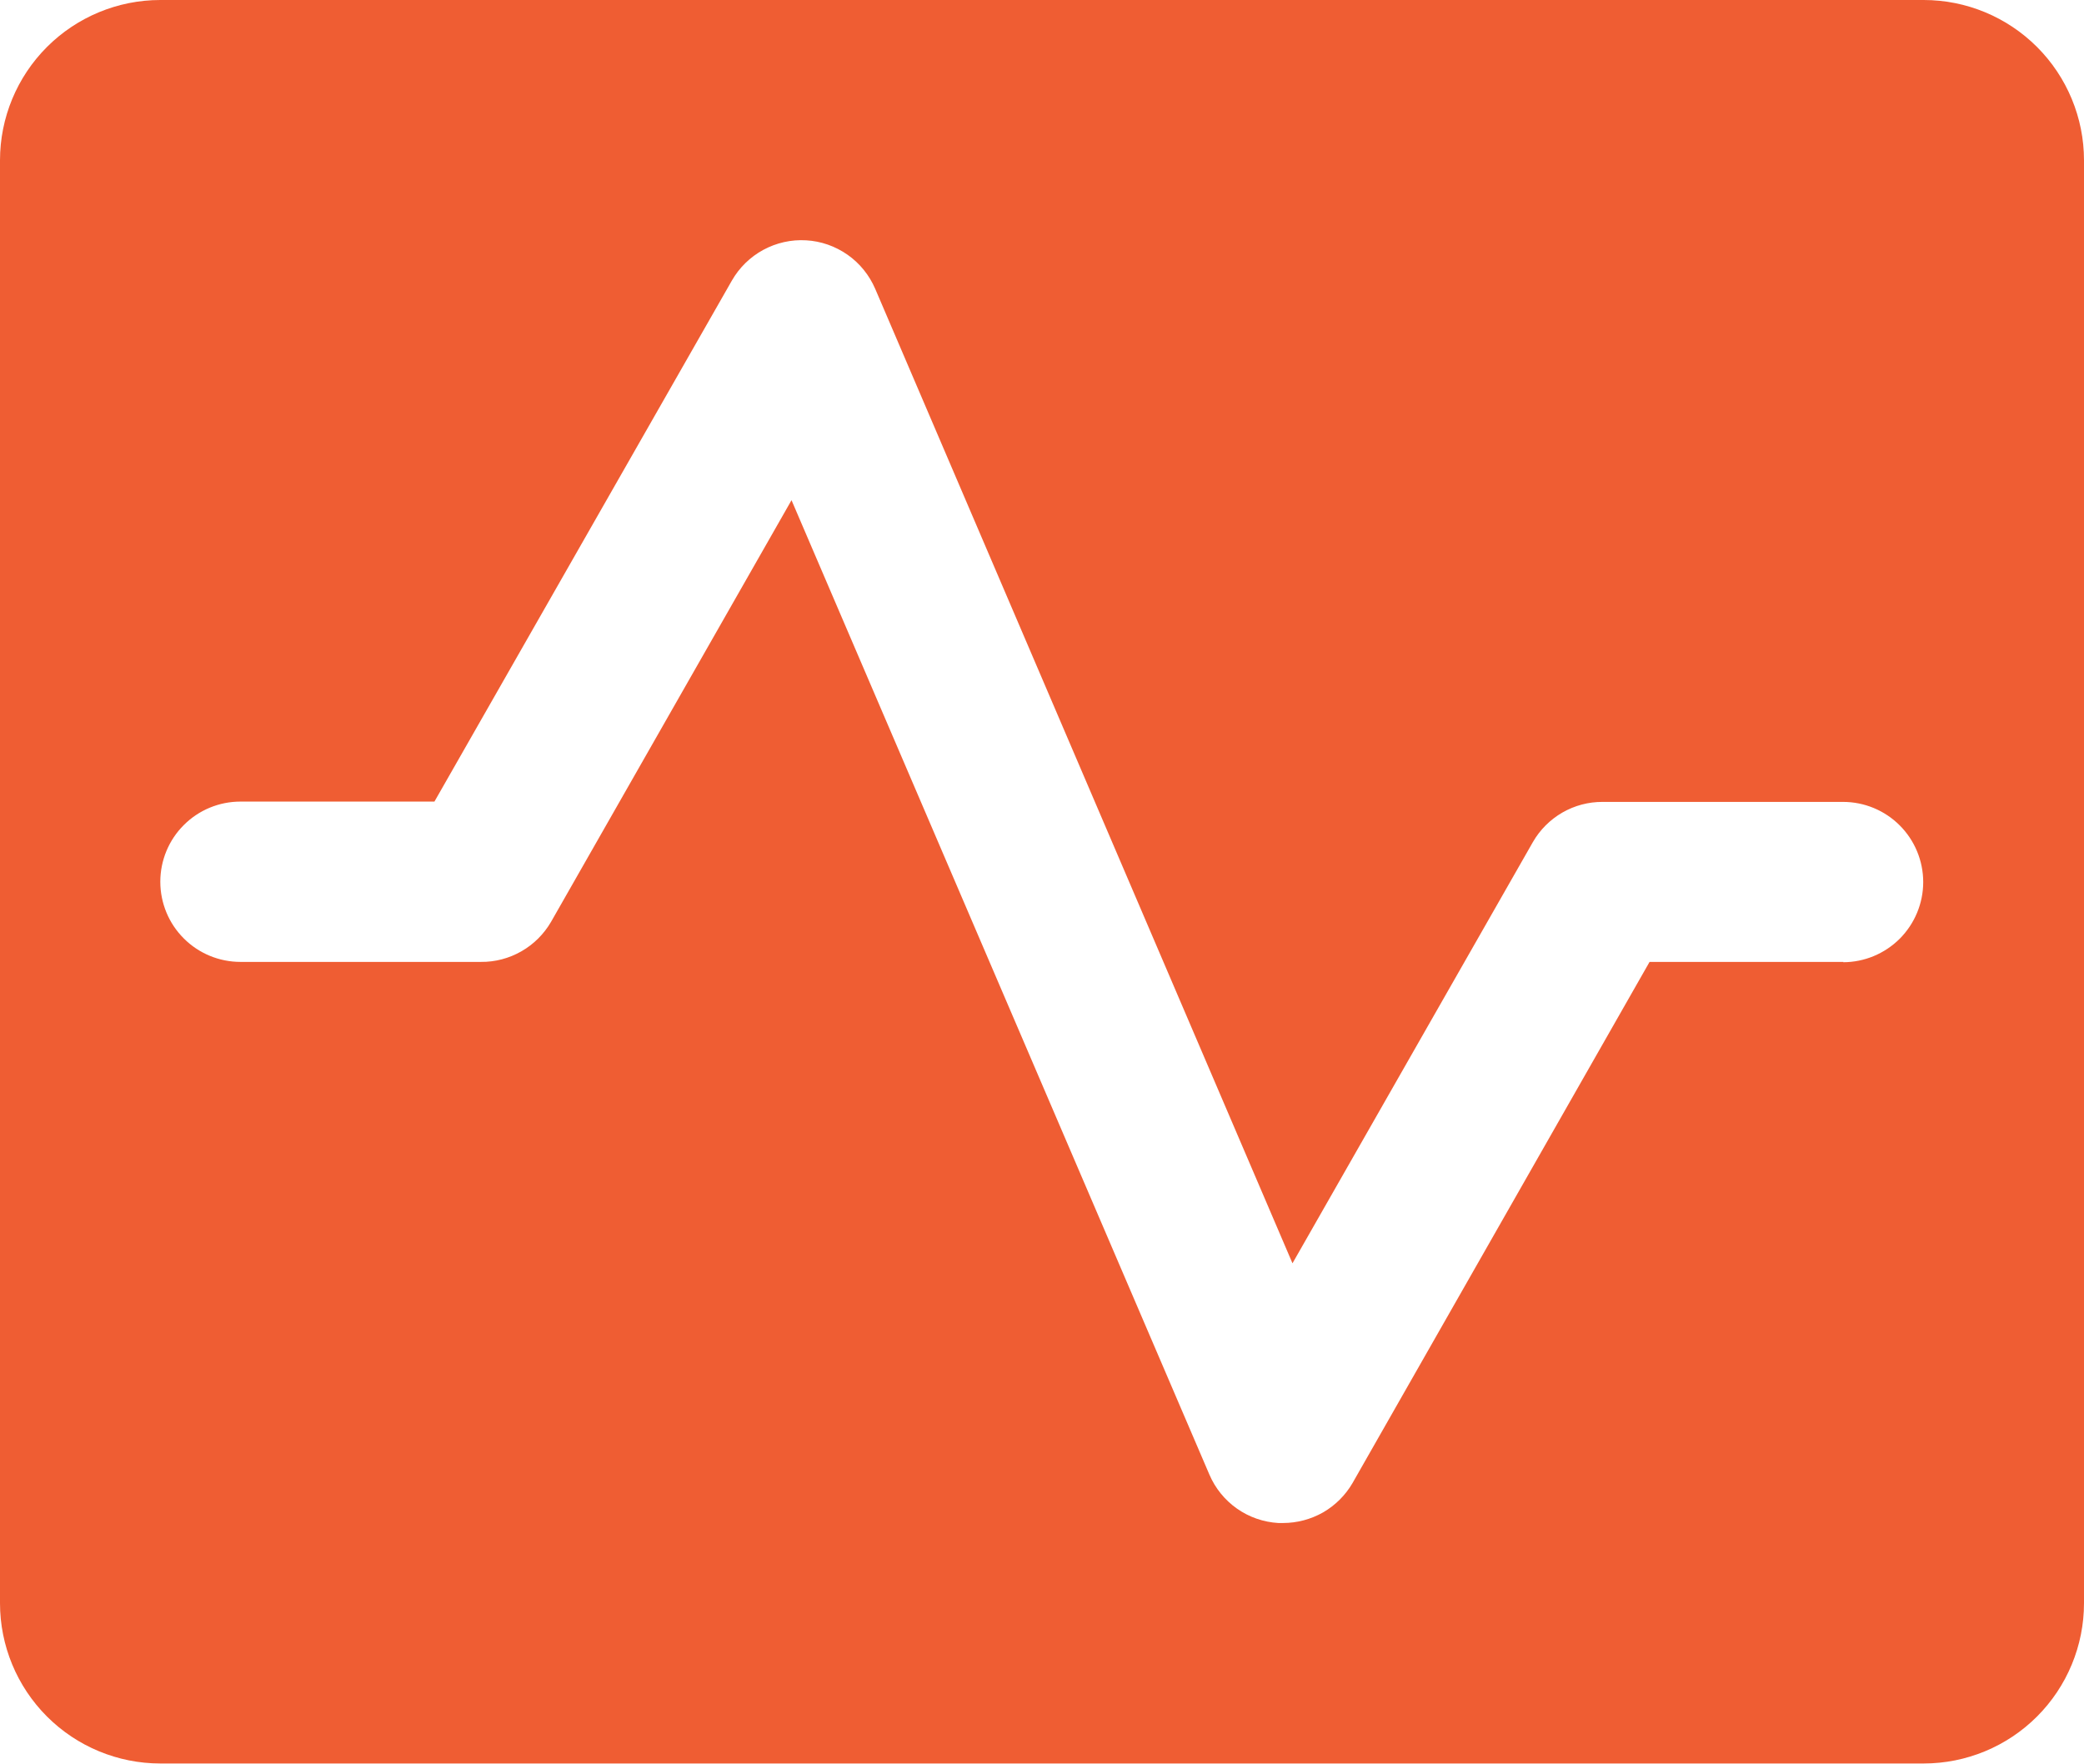
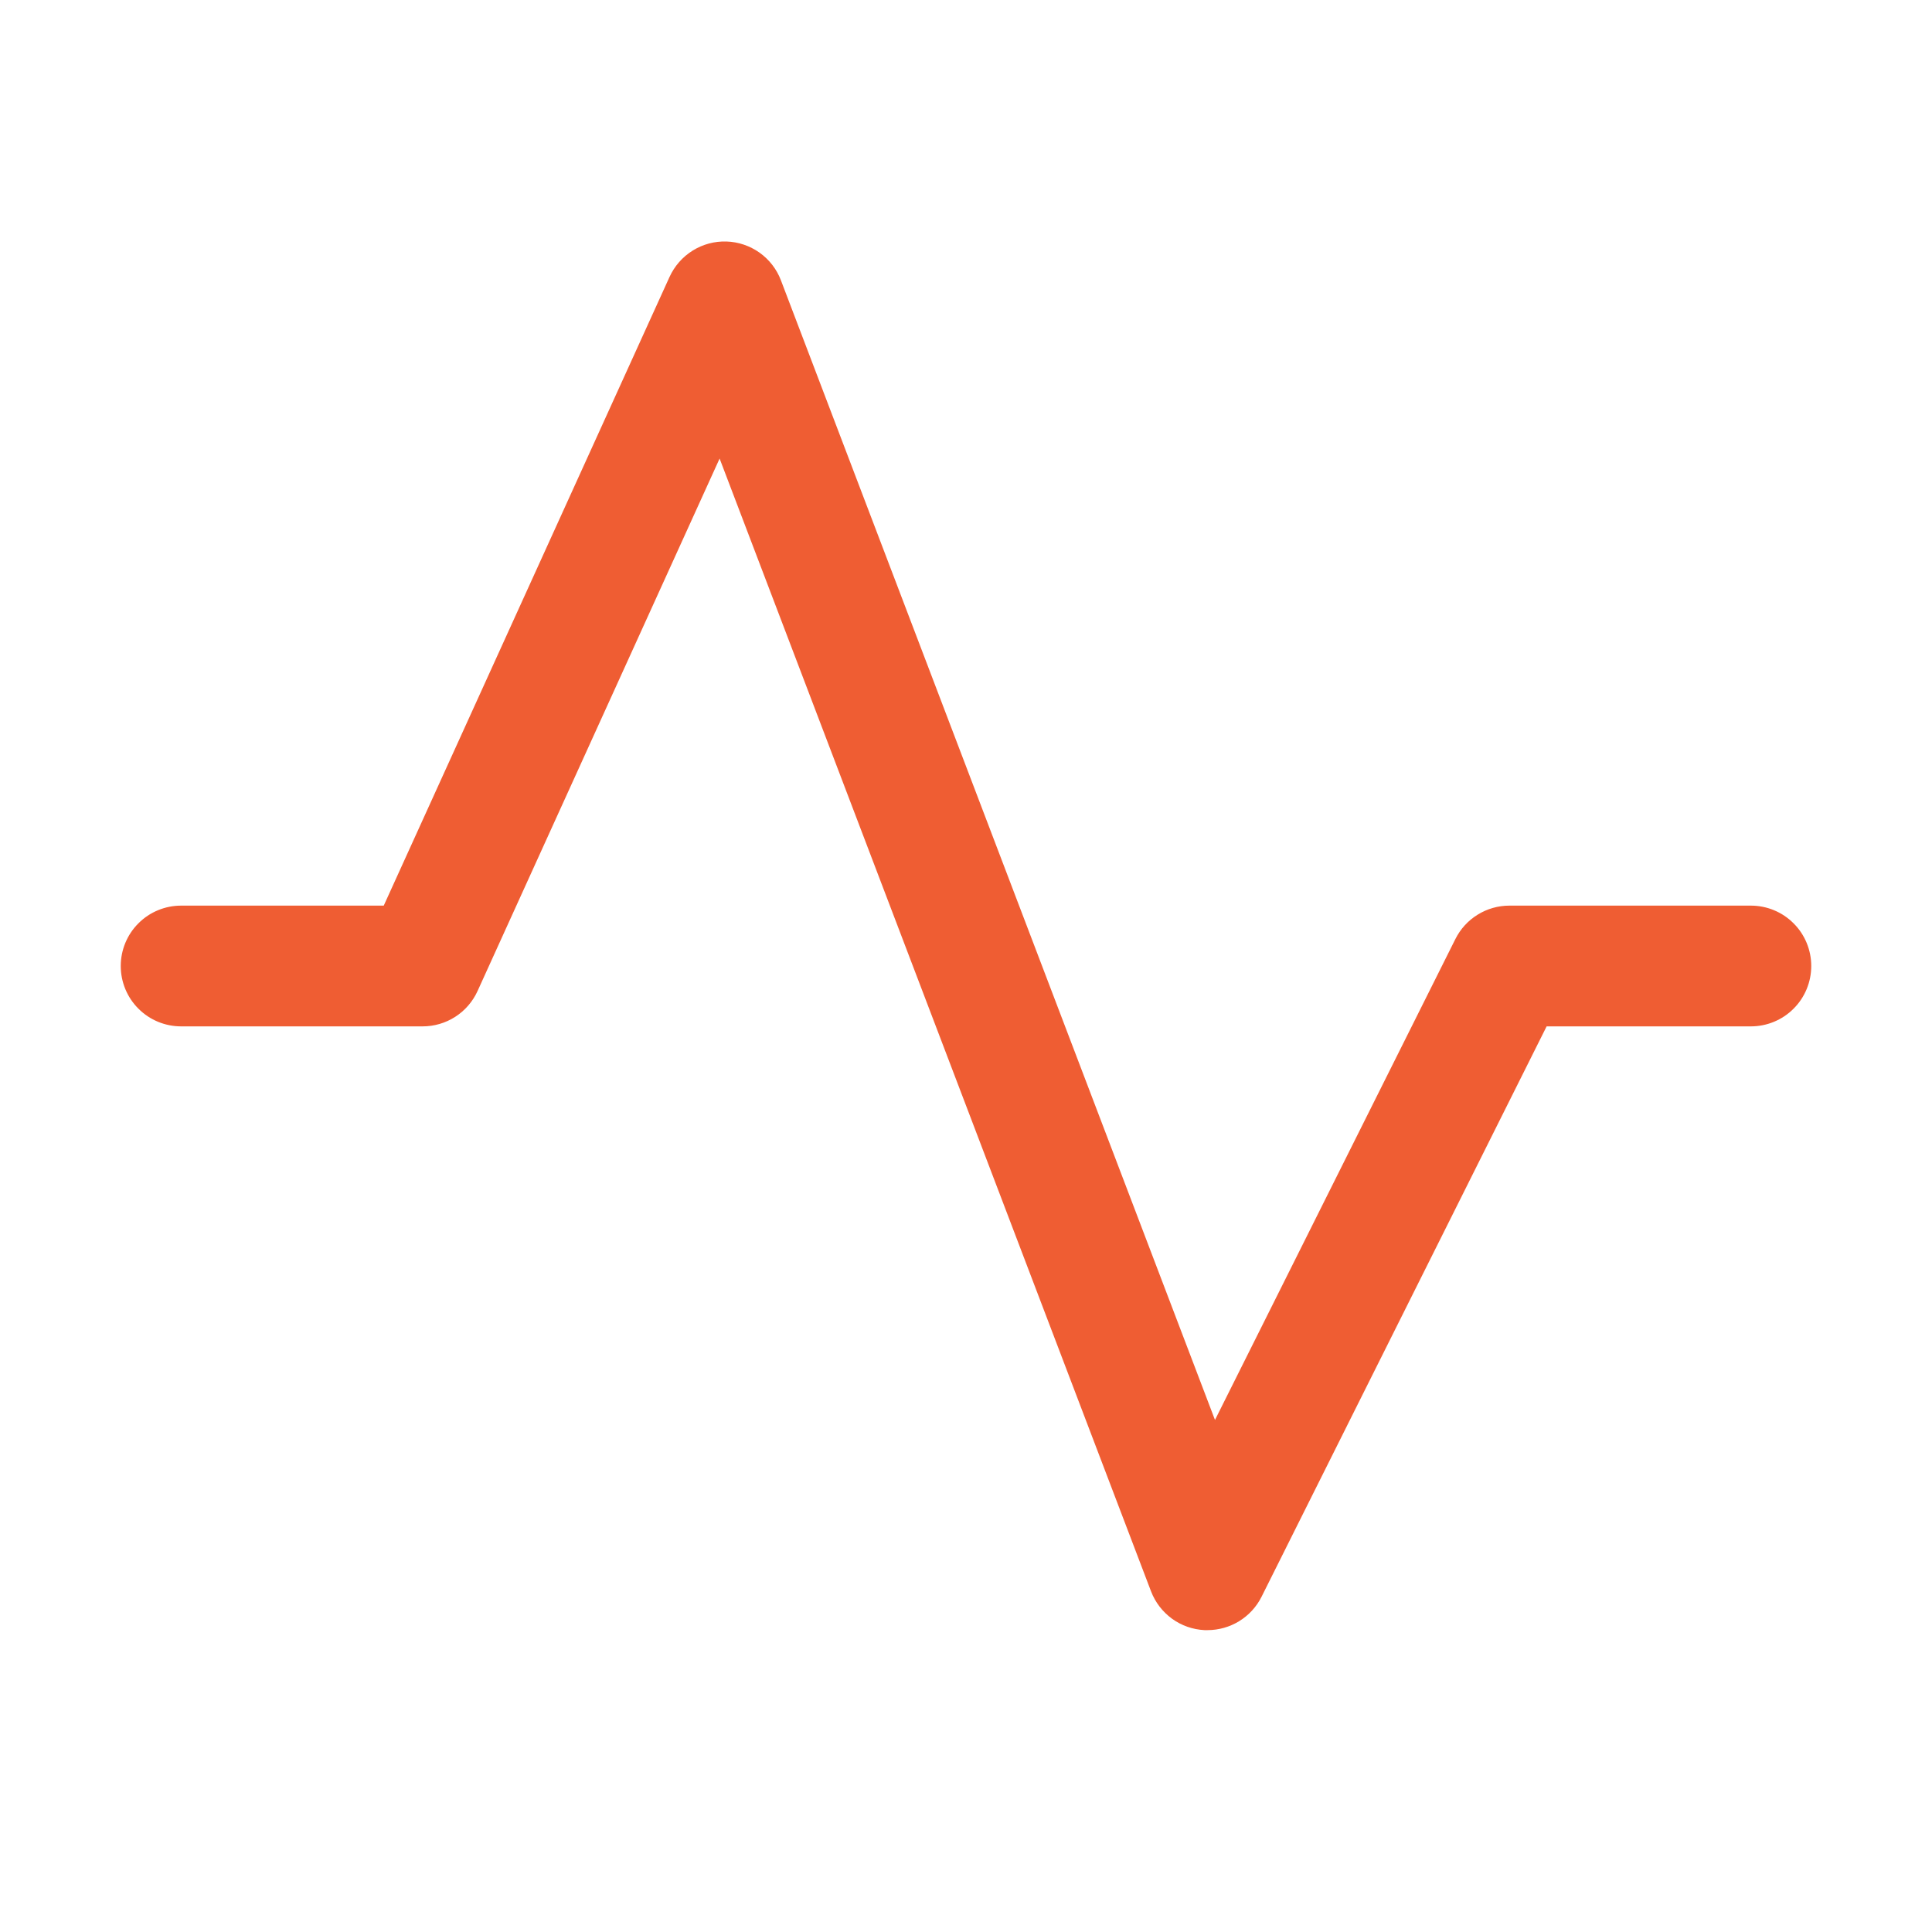
- <svg xmlns="http://www.w3.org/2000/svg" preserveAspectRatio="none" overflow="visible" style="display: block;" width="26" height="22" viewBox="0 0 26 22" fill="none">
-   <path id="Vector" d="M24 0H2C1.47 0 0.961 0.211 0.586 0.586C0.211 0.961 0 1.47 0 2V20C0 20.53 0.211 21.039 0.586 21.414C0.961 21.789 1.47 22 2 22H24C24.53 22 25.039 21.789 25.414 21.414C25.789 21.039 26 20.53 26 20V2C26 1.47 25.789 0.961 25.414 0.586C25.039 0.211 24.53 0 24 0ZM23 12H20.58L16.875 18.5C16.787 18.652 16.66 18.779 16.508 18.867C16.355 18.954 16.182 19 16.006 19H15.949C15.763 18.989 15.584 18.927 15.432 18.82C15.28 18.713 15.161 18.566 15.088 18.395L9.875 6.24L6.875 11.5C6.786 11.653 6.659 11.78 6.505 11.868C6.351 11.956 6.177 12.002 6 12H3C2.735 12 2.48 11.895 2.293 11.707C2.105 11.52 2 11.265 2 11C2 10.735 2.105 10.48 2.293 10.293C2.48 10.105 2.735 10 3 10H5.42L9.131 3.5C9.224 3.338 9.359 3.206 9.523 3.117C9.686 3.029 9.871 2.987 10.057 2.998C10.242 3.008 10.421 3.071 10.574 3.178C10.726 3.284 10.845 3.432 10.919 3.603L16.125 15.76L19.125 10.504C19.213 10.351 19.34 10.225 19.492 10.137C19.645 10.049 19.818 10.003 19.994 10.004H22.994C23.259 10.004 23.513 10.109 23.701 10.297C23.888 10.484 23.994 10.739 23.994 11.004C23.994 11.269 23.888 11.523 23.701 11.711C23.513 11.898 23.259 12.004 22.994 12.004L23 12Z" fill="#EF5D33" />
+ <svg xmlns="http://www.w3.org/2000/svg" width="32" height="32" viewBox="0 0 32 32" fill="none">
+   <g>
+     <path d="M30 16C30 16.265 29.895 16.52 29.707 16.707C29.52 16.895 29.265 17 29 17H25.617L20.895 26.448C20.812 26.614 20.684 26.753 20.526 26.851C20.368 26.948 20.186 27 20 27H19.95C19.756 26.99 19.569 26.925 19.412 26.811C19.255 26.696 19.134 26.539 19.065 26.358L11.919 7.595L7.91 16.414C7.831 16.588 7.703 16.737 7.541 16.841C7.38 16.945 7.192 17 7 17H3C2.735 17 2.48 16.895 2.293 16.707C2.105 16.52 2 16.265 2 16C2 15.735 2.105 15.48 2.293 15.293C2.48 15.105 2.735 15 3 15H6.356L11.09 4.586C11.172 4.407 11.305 4.255 11.472 4.151C11.64 4.046 11.834 3.994 12.032 4C12.229 4.006 12.42 4.071 12.581 4.185C12.742 4.3 12.865 4.459 12.935 4.644L20.124 23.519L24.105 15.555C24.188 15.388 24.315 15.248 24.474 15.15C24.632 15.052 24.814 15 25 15H29C29.265 15 29.52 15.105 29.707 15.293C29.895 15.48 30 15.735 30 16Z" fill="#EF5D33" />
+   </g>
</svg>
